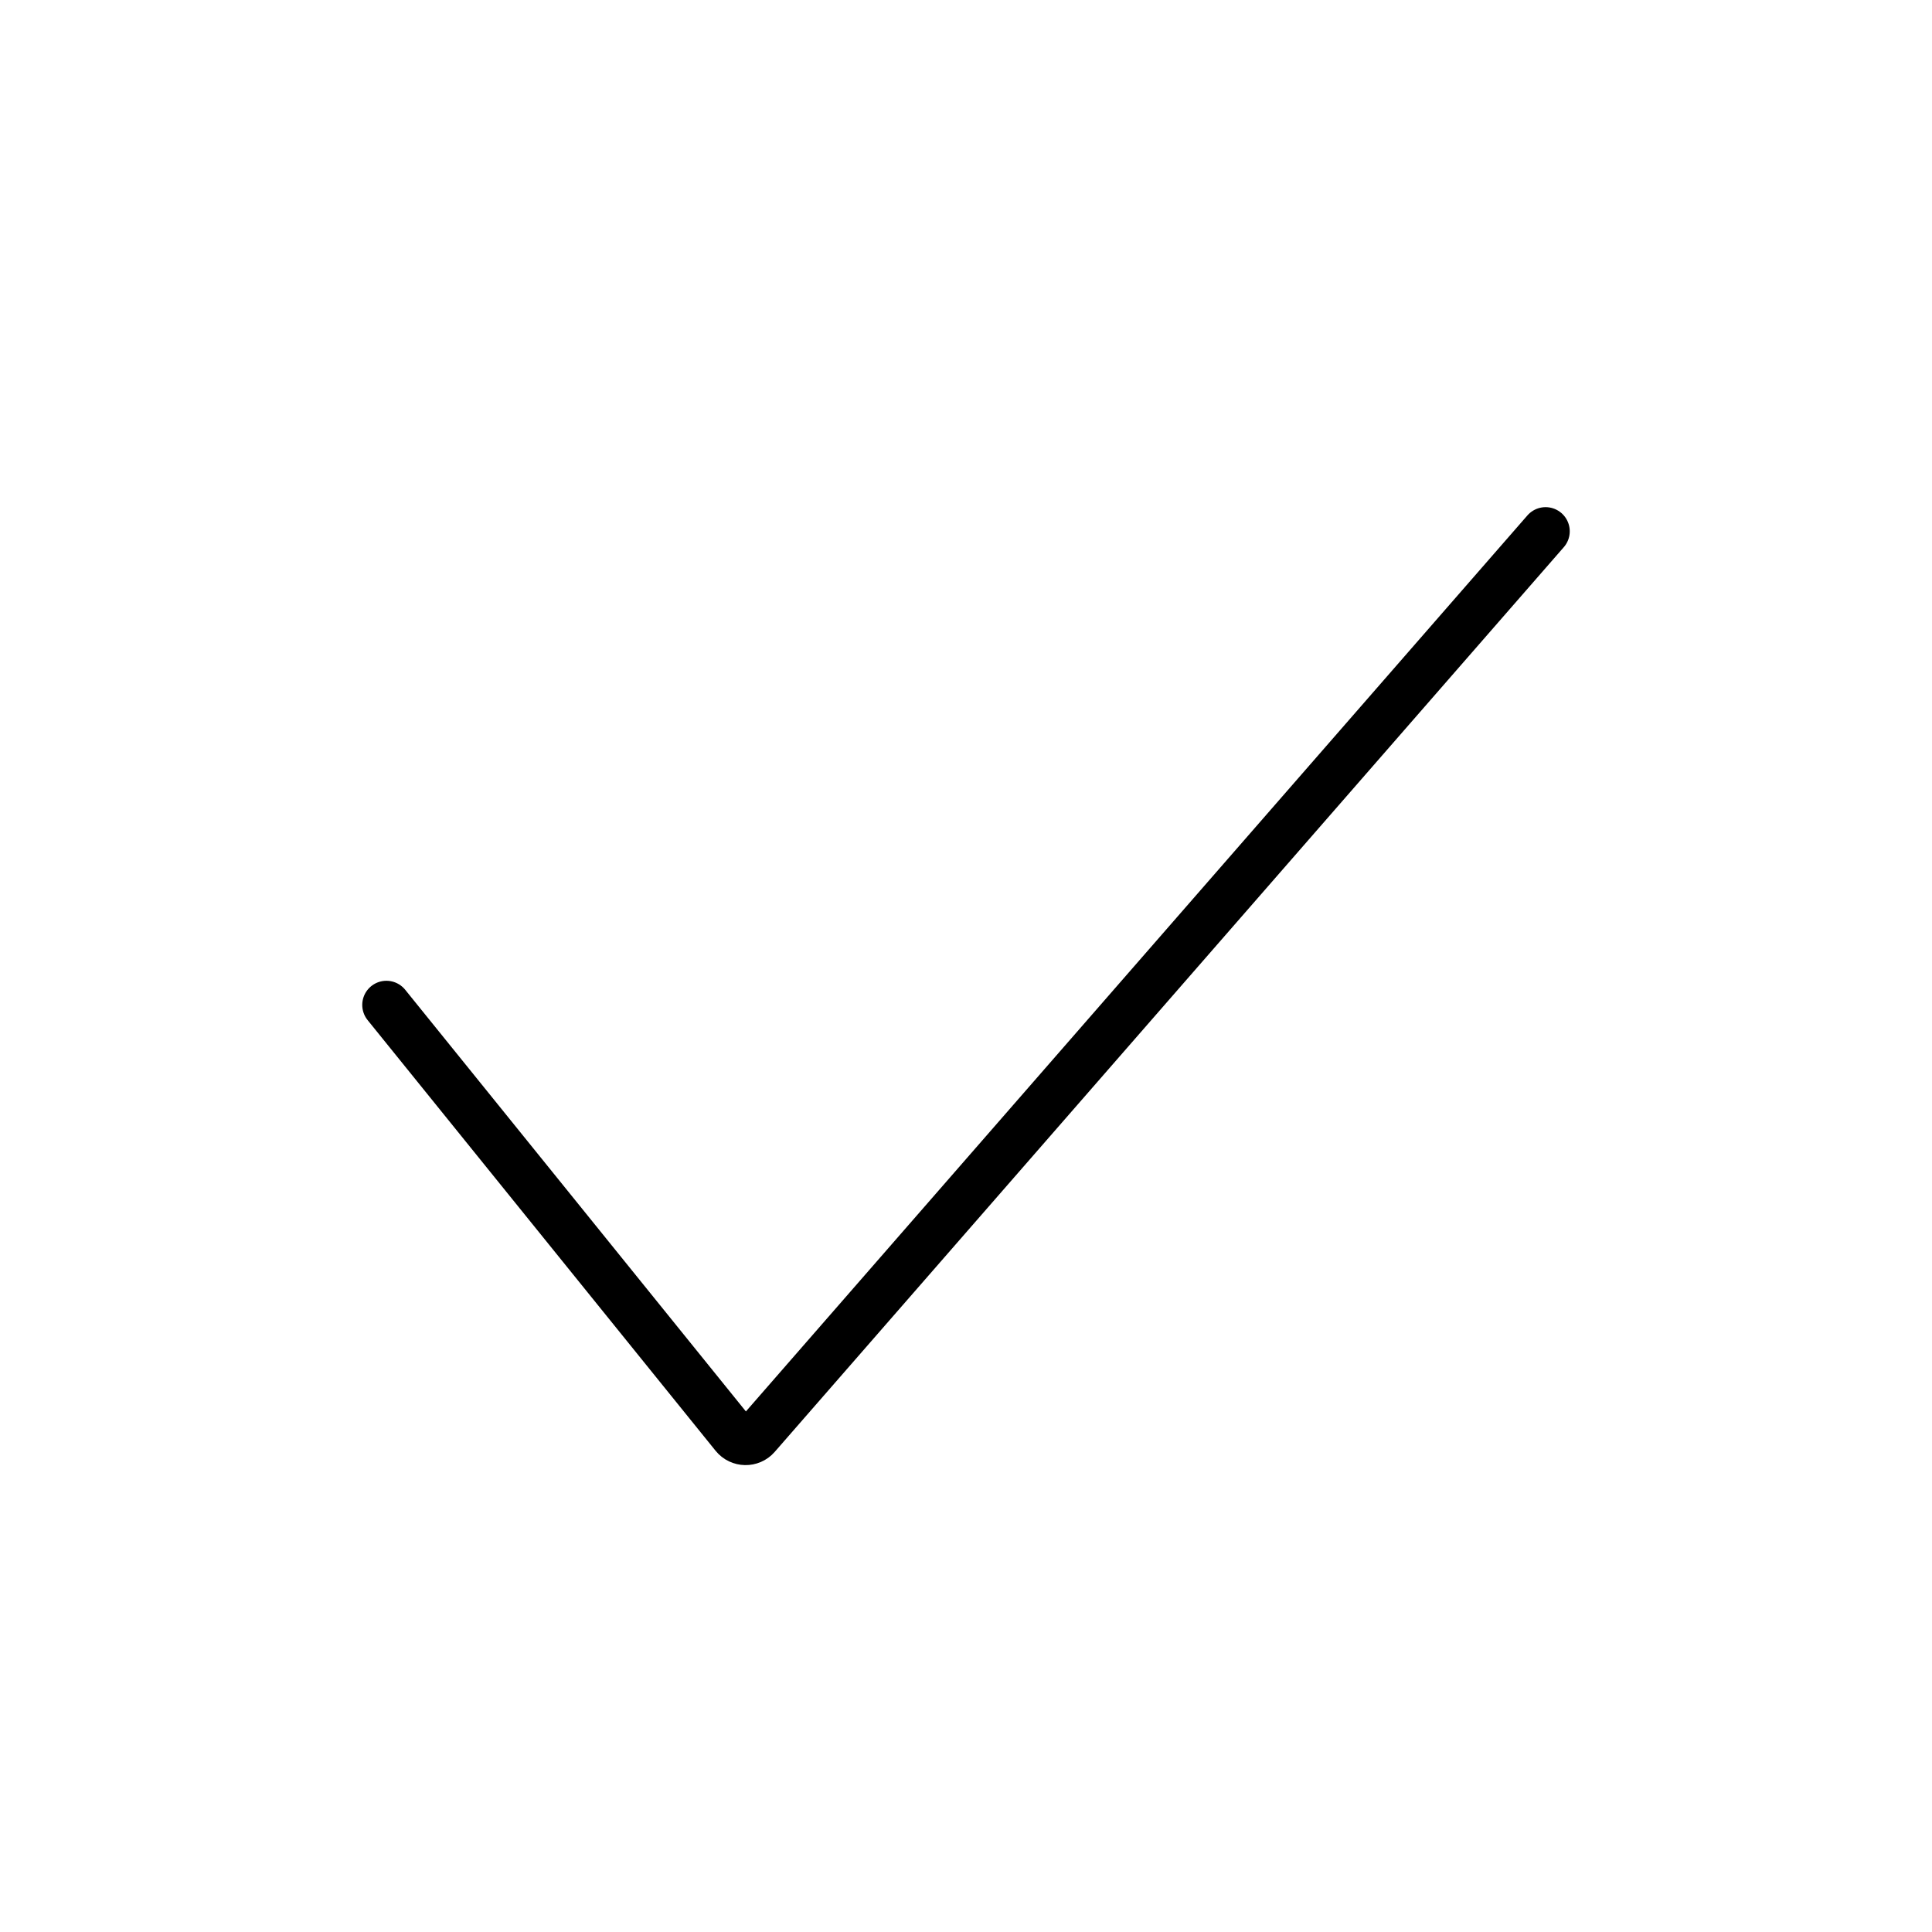
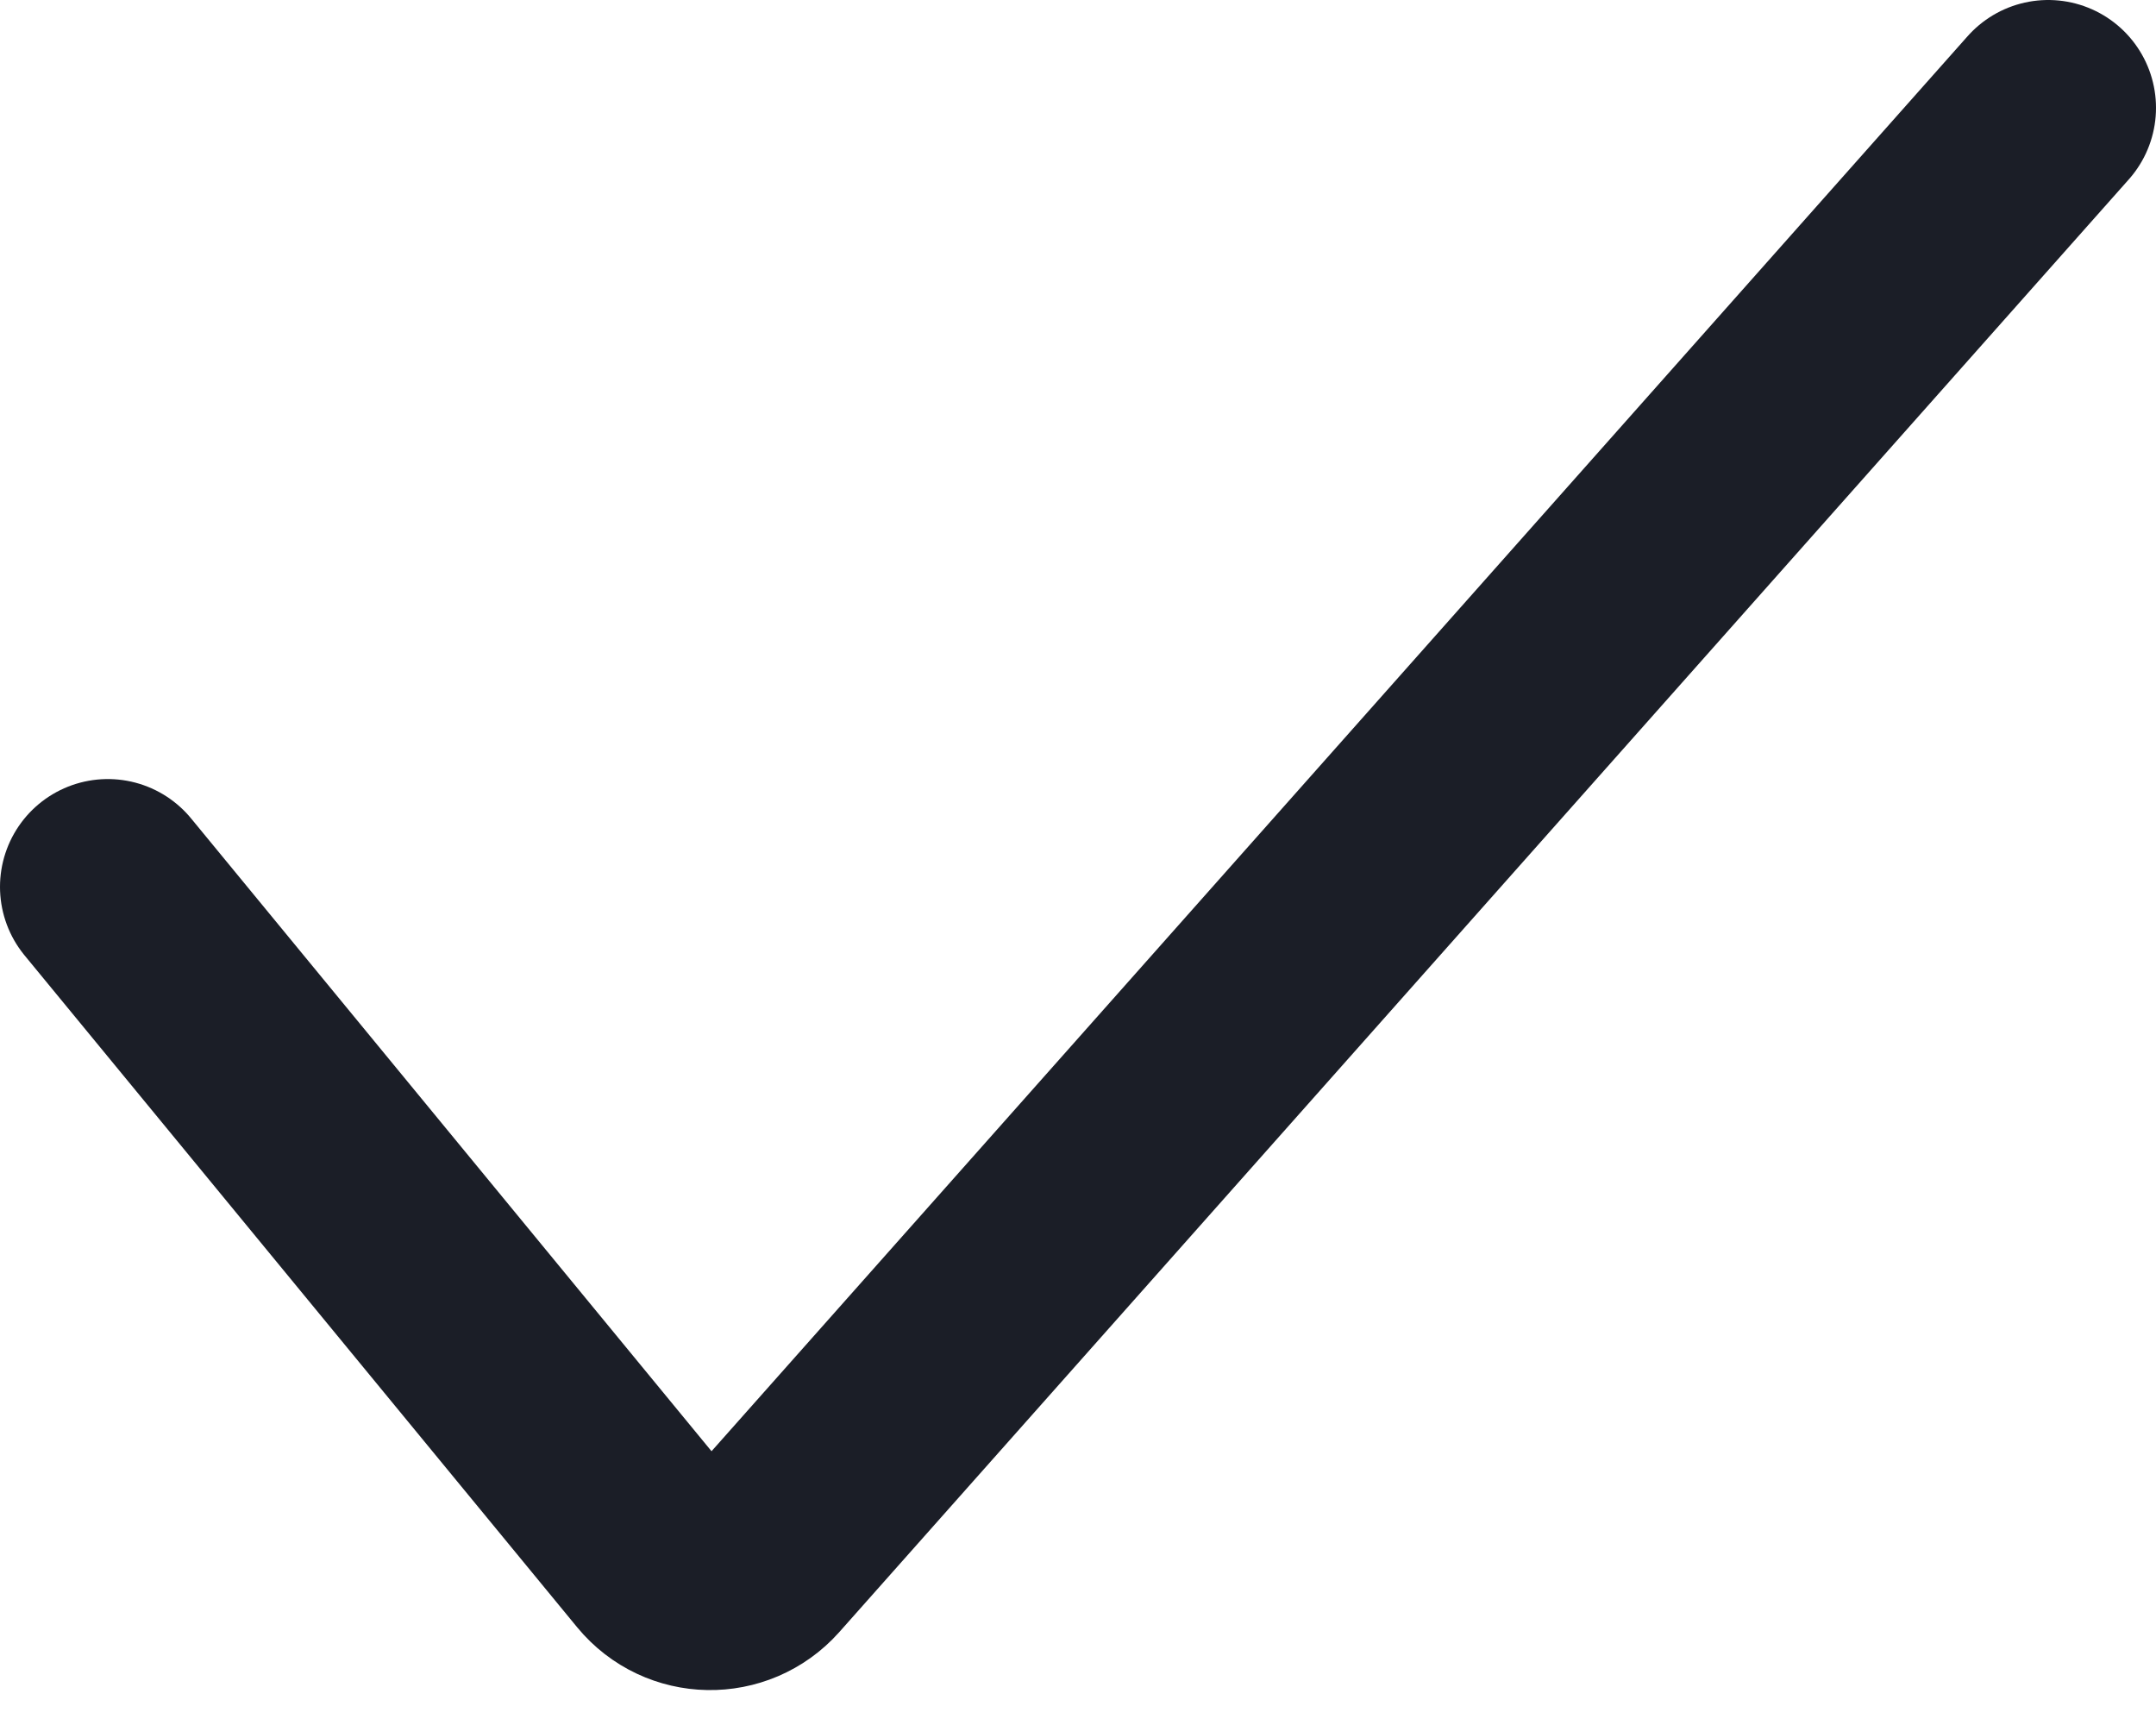
- <svg xmlns="http://www.w3.org/2000/svg" width="40" height="40" viewBox="0 0 40 40" fill="none">
-   <path d="M8 20.806L15.204 29.722C15.321 29.867 15.541 29.871 15.663 29.731L32 11" stroke="currentColor" stroke-linecap="round" />
+ <svg xmlns="http://www.w3.org/2000/svg" width="10" height="8" viewBox="0 0 10 8" fill="none">
+   <path d="M0.5 4.113L3.063 7.229C3.18 7.371 3.396 7.375 3.519 7.237L9.5 0.5" stroke="#1B1E27" stroke-linecap="round" />
</svg>
